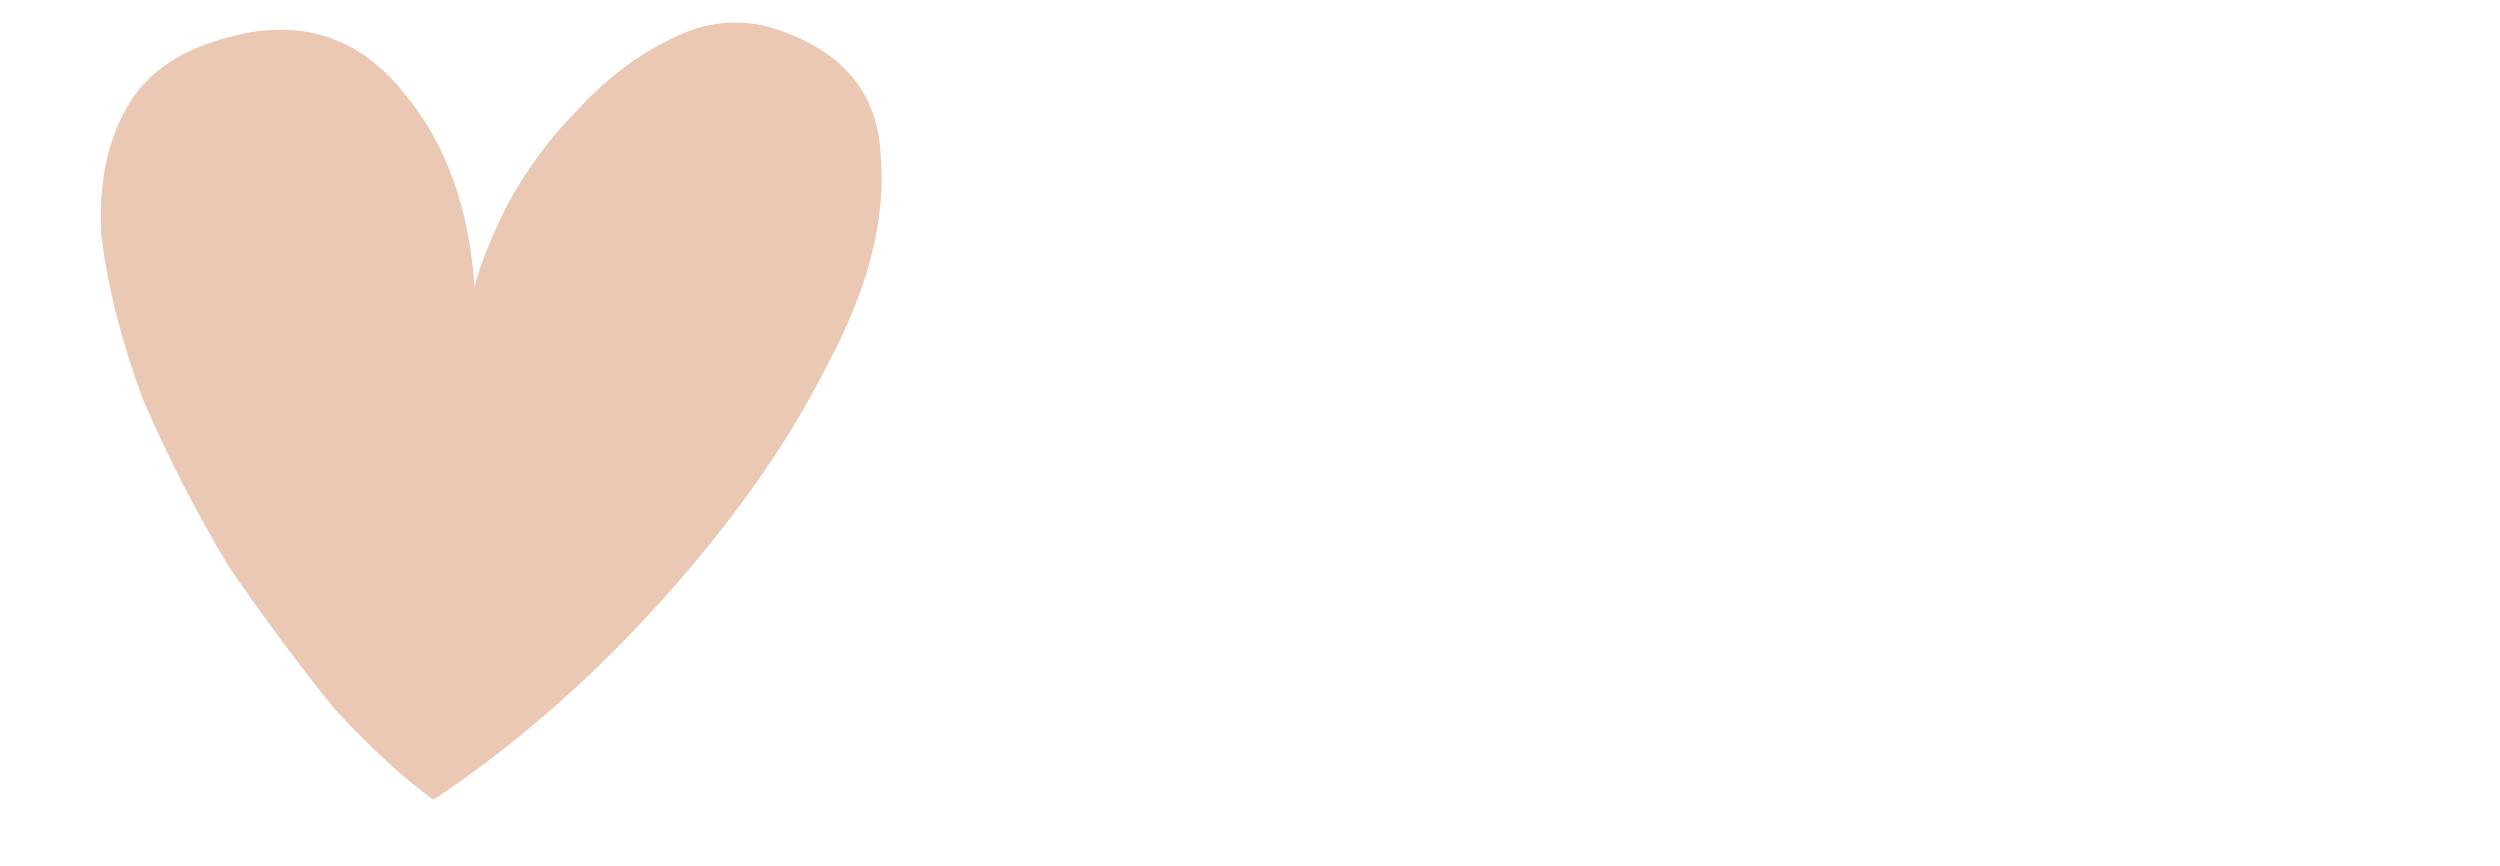
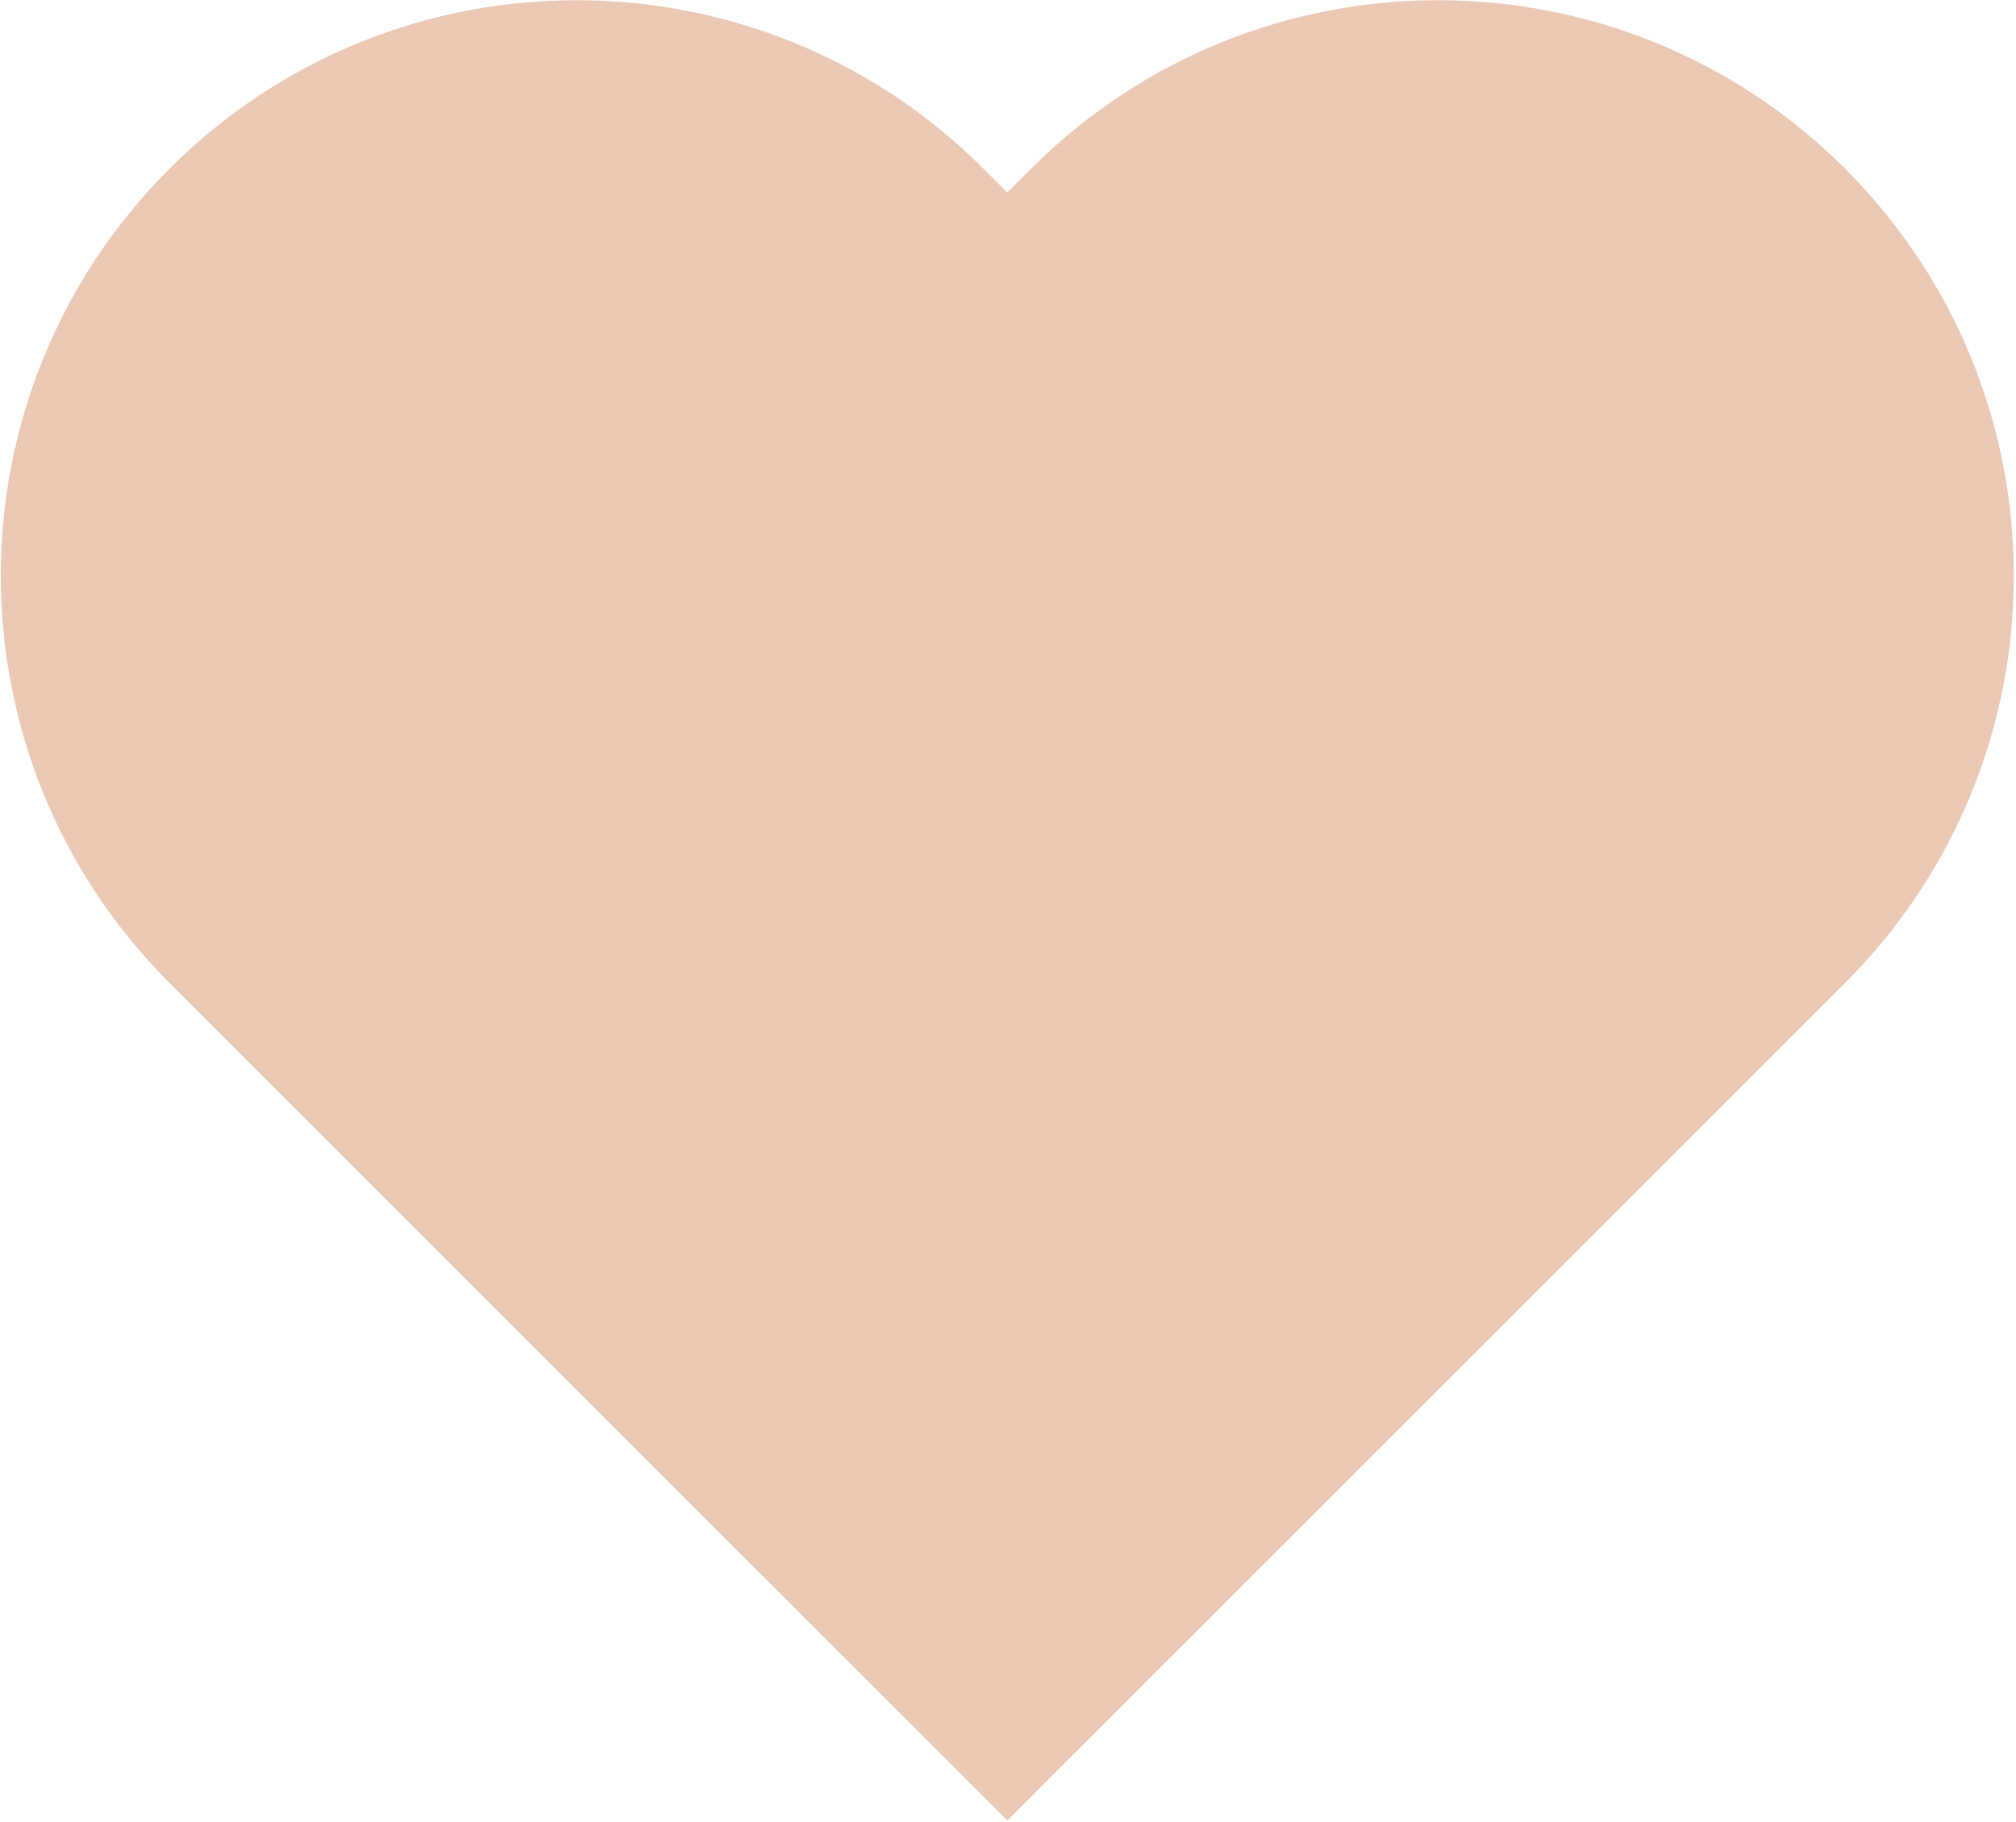
- <svg xmlns="http://www.w3.org/2000/svg" width="78" height="27" viewBox="0 0 78 27" fill="none">
-   <path d="M-125.624 82.296C-125.112 83.149 -124.6 83.576 -124.088 83.576C-123.064 83.576 -122.083 82.979 -121.144 81.784C-120.12 80.504 -119.139 78.883 -118.2 76.92C-117.261 74.957 -116.536 73.08 -116.024 71.288C-115.427 69.496 -114.957 68.131 -114.616 67.192C-114.531 66.765 -114.445 66.381 -114.36 66.04C-114.189 65.613 -114.019 65.187 -113.848 64.76C-113.677 64.333 -113.592 63.949 -113.592 63.608C-113.507 63.181 -113.421 62.797 -113.336 62.456C-113.165 61.261 -113.123 60.067 -113.208 58.872C-113.208 57.592 -113.165 56.355 -113.08 55.16C-112.909 53.112 -112.781 51.064 -112.696 49.016C-112.525 46.883 -112.44 44.835 -112.44 42.872C-112.44 40.141 -111.373 38.136 -109.24 36.856C-107.107 35.491 -104.76 34.808 -102.2 34.808C-99.555 34.808 -97.165 35.491 -95.032 36.856C-92.813 38.221 -91.704 40.269 -91.704 43C-91.875 44.024 -92.131 45.645 -92.472 47.864C-92.728 50.083 -93.027 52.6 -93.368 55.416C-93.624 58.147 -93.837 61.005 -94.008 63.992C-94.179 66.979 -94.264 69.752 -94.264 72.312C-94.179 74.787 -93.923 76.92 -93.496 78.712C-93.069 80.504 -92.429 81.613 -91.576 82.04C-90.893 82.296 -90.253 82.424 -89.656 82.424C-88.12 82.424 -86.627 81.827 -85.176 80.632C-83.64 79.352 -82.189 77.773 -80.824 75.896C-79.373 74.019 -78.008 71.928 -76.728 69.624C-75.448 67.235 -74.339 64.973 -73.4 62.84C-72.376 60.707 -71.565 58.787 -70.968 57.08C-70.285 55.288 -69.816 54.008 -69.56 53.24C-69.389 52.899 -69.176 52.557 -68.92 52.216C-68.664 51.789 -68.195 51.576 -67.512 51.576C-66.744 51.576 -66.232 51.875 -65.976 52.472C-65.635 52.984 -65.464 53.581 -65.464 54.264C-65.891 55.971 -66.659 58.147 -67.768 60.792C-68.792 63.352 -70.072 66.083 -71.608 68.984C-73.059 71.8 -74.765 74.659 -76.728 77.56C-78.605 80.376 -80.653 82.936 -82.872 85.24C-85.091 87.544 -87.395 89.421 -89.784 90.872C-92.173 92.237 -94.648 92.92 -97.208 92.92C-99.768 92.92 -101.987 92.365 -103.864 91.256C-105.741 90.147 -107.32 88.696 -108.6 86.904C-109.795 85.112 -110.733 83.107 -111.416 80.888C-112.099 78.669 -112.568 76.451 -112.824 74.232C-113.507 76.024 -114.36 77.987 -115.384 80.12C-116.323 82.168 -117.475 84.131 -118.84 86.008C-120.205 87.885 -121.741 89.464 -123.448 90.744C-125.069 91.939 -126.861 92.536 -128.824 92.536C-133.005 92.536 -136.333 91.683 -138.808 89.976C-141.283 88.184 -143.117 85.923 -144.312 83.192C-145.507 80.461 -146.275 77.432 -146.616 74.104C-146.957 70.776 -147.128 67.533 -147.128 64.376C-147.128 60.707 -147 57.123 -146.744 53.624C-146.403 50.04 -146.232 46.456 -146.232 42.872C-146.232 41.592 -145.891 40.483 -145.208 39.544C-144.525 38.52 -143.629 37.667 -142.52 36.984C-141.411 36.301 -140.173 35.789 -138.808 35.448C-137.357 35.107 -135.907 34.936 -134.456 34.936C-131.725 34.936 -129.379 35.533 -127.416 36.728C-125.368 37.923 -124.344 40.013 -124.344 43C-125.027 47.864 -125.667 52.685 -126.264 57.464C-126.776 62.243 -127.032 67.064 -127.032 71.928C-127.032 73.635 -126.989 75.384 -126.904 77.176C-126.733 78.968 -126.307 80.675 -125.624 82.296ZM-59.373 183.672C-63.298 183.672 -66.968 182.776 -70.381 180.984C-73.88 179.192 -76.781 176.547 -79.085 173.048C-81.389 169.635 -82.968 165.411 -83.821 160.376C-84.674 155.427 -84.461 149.837 -83.181 143.608C-82.242 139 -80.536 134.477 -78.061 130.04C-75.586 125.603 -72.6 121.251 -69.101 116.984C-65.517 112.717 -61.549 108.579 -57.197 104.568C-52.76 100.557 -48.109 96.632 -43.245 92.792C-45.122 90.488 -47.341 88.525 -49.901 86.904C-52.461 85.197 -55.448 83.96 -58.861 83.192C-59.629 83.192 -60.184 82.979 -60.525 82.552C-60.781 82.125 -60.866 81.699 -60.781 81.272C-60.696 80.76 -60.482 80.333 -60.141 79.992C-59.714 79.565 -59.16 79.352 -58.477 79.352C-55.661 79.267 -53.144 78.243 -50.925 76.28C-48.621 74.317 -46.658 71.885 -45.037 68.984C-43.33 65.997 -41.965 62.797 -40.941 59.384C-39.917 55.971 -39.277 52.771 -39.021 49.784C-38.424 43.981 -39.106 39.587 -41.069 36.6C-42.946 33.613 -45.293 32.12 -48.109 32.12C-50.584 32.12 -53.058 33.272 -55.533 35.576C-58.008 37.88 -60.098 41.464 -61.805 46.328C-62.744 48.973 -63.512 51.661 -64.109 54.392C-64.621 57.123 -65.09 59.555 -65.517 61.688C-66.029 62.285 -66.669 62.584 -67.437 62.584C-68.546 62.584 -69.57 61.987 -70.509 60.792C-71.448 59.597 -71.618 58.147 -71.021 56.44C-70.68 54.904 -70.296 53.24 -69.869 51.448C-69.357 49.571 -68.76 47.651 -68.077 45.688C-66.882 42.531 -65.474 39.843 -63.853 37.624C-62.146 35.32 -60.312 33.485 -58.349 32.12C-56.301 30.669 -54.168 29.603 -51.949 28.92C-49.645 28.237 -47.384 27.896 -45.165 27.896C-42.178 27.896 -39.32 28.408 -36.589 29.432C-33.858 30.456 -31.469 31.907 -29.421 33.784C-27.288 35.576 -25.624 37.752 -24.429 40.312C-23.234 42.872 -22.722 45.645 -22.893 48.632C-22.978 51.448 -23.618 54.477 -24.813 57.72C-26.008 60.963 -27.672 64.12 -29.805 67.192C-31.853 70.264 -34.328 73.08 -37.229 75.64C-40.13 78.115 -43.373 79.949 -46.957 81.144C-42.264 82.424 -38.21 84.173 -34.797 86.392C-31.384 83.832 -27.97 81.016 -24.557 77.944C-21.058 74.787 -17.645 71.629 -14.317 68.472C-10.989 65.315 -7.789 62.328 -4.717 59.512C-1.645 56.611 1.214 54.221 3.859 52.344C4.115 52.088 4.414 51.96 4.755 51.96C5.523 51.96 6.12 52.472 6.547 53.496C7.059 54.435 6.931 55.16 6.163 55.672C3.688 57.464 0.958 59.768 -2.029 62.584C-4.93 65.315 -8.002 68.216 -11.245 71.288C-14.402 74.36 -17.688 77.475 -21.101 80.632C-24.429 83.704 -27.757 86.477 -31.085 88.952C-26.904 92.195 -23.576 96.035 -21.101 100.472C-18.626 104.909 -16.877 109.645 -15.853 114.68C-14.829 119.715 -14.53 124.877 -14.957 130.168C-15.298 135.544 -16.237 140.792 -17.773 145.912C-19.309 151.032 -21.4 155.853 -24.045 160.376C-26.69 164.984 -29.805 168.995 -33.389 172.408C-36.973 175.821 -40.941 178.552 -45.293 180.6C-49.645 182.648 -54.338 183.672 -59.373 183.672ZM-79.085 144.376C-80.024 149.24 -80.152 153.677 -79.469 157.688C-78.872 161.784 -77.677 165.24 -75.885 168.056C-74.178 170.957 -72.045 173.133 -69.485 174.584C-66.84 176.12 -64.109 176.717 -61.293 176.376C-58.477 176.12 -55.661 174.541 -52.845 171.64C-50.029 168.739 -47.469 165.027 -45.165 160.504C-42.776 156.067 -40.77 151.032 -39.149 145.4C-37.442 139.768 -36.29 134.008 -35.693 128.12C-35.096 122.317 -35.181 116.643 -35.949 111.096C-36.717 105.549 -38.338 100.643 -40.813 96.376C-45.421 100.045 -49.858 103.8 -54.125 107.64C-58.392 111.565 -62.232 115.533 -65.645 119.544C-69.058 123.64 -71.917 127.736 -74.221 131.832C-76.61 136.013 -78.232 140.195 -79.085 144.376ZM17.366 91C13.867 90.915 11.051 89.763 8.918 87.544C6.785 85.24 5.163 82.296 4.054 78.712C3.03 75.128 2.347 71.16 2.006 66.808C1.75 62.456 1.665 58.147 1.75 53.88C1.835 49.613 1.963 45.645 2.134 41.976C2.39 38.307 2.475 35.405 2.39 33.272C2.817 31.309 4.011 29.944 5.974 29.176C8.022 28.323 10.283 27.896 12.758 27.896C14.209 27.896 15.617 28.024 16.982 28.28C18.433 28.536 19.67 28.92 20.694 29.432C21.803 29.944 22.699 30.541 23.382 31.224C24.065 31.907 24.363 32.717 24.278 33.656V33.912C24.193 35.107 23.937 37.027 23.51 39.672C23.169 42.232 22.827 45.091 22.486 48.248C22.23 51.405 22.017 54.648 21.846 57.976C21.761 61.304 21.846 64.376 22.102 67.192C22.358 69.923 22.87 72.184 23.638 73.976C24.491 75.683 25.729 76.536 27.35 76.536C28.459 76.536 29.611 76.024 30.806 75C32.086 73.891 33.323 72.312 34.518 70.264C35.798 68.216 36.95 65.784 37.974 62.968C39.083 60.067 40.022 56.824 40.79 53.24C40.875 52.899 41.046 52.557 41.302 52.216C41.643 51.789 42.155 51.576 42.838 51.576C43.521 51.576 44.033 51.832 44.374 52.344C44.715 52.771 44.886 53.24 44.886 53.752V54.264C43.35 60.664 41.473 66.211 39.254 70.904C37.121 75.512 34.817 79.309 32.342 82.296C29.953 85.283 27.435 87.501 24.79 88.952C22.23 90.317 19.755 91 17.366 91ZM7.766 1.016C9.729 0.675 11.35 1.315 12.63 2.936C13.91 4.472 14.635 6.477 14.806 8.952C14.977 8.269 15.318 7.416 15.83 6.392C16.427 5.283 17.153 4.301 18.006 3.448C18.859 2.509 19.798 1.784 20.822 1.272C21.931 0.675 23.041 0.547 24.15 0.888C26.283 1.571 27.393 2.893 27.478 4.856C27.649 6.819 27.094 8.995 25.814 11.384C24.619 13.773 22.913 16.205 20.694 18.68C18.475 21.155 16.086 23.245 13.526 24.952C12.673 24.355 11.649 23.416 10.454 22.136C9.345 20.771 8.235 19.277 7.126 17.656C6.102 15.949 5.206 14.2 4.438 12.408C3.755 10.531 3.329 8.824 3.158 7.288C3.073 5.667 3.371 4.301 4.054 3.192C4.737 2.083 5.974 1.357 7.766 1.016ZM-126.392 287.816C-126.392 290.035 -126.435 292.253 -126.52 294.472C-126.52 296.691 -126.52 298.909 -126.52 301.128C-124.899 296.179 -122.552 292.424 -119.48 289.864C-116.408 287.219 -112.227 285.896 -106.936 285.896C-102.328 285.896 -98.445 287.048 -95.288 289.352C-92.045 291.656 -89.656 295.112 -88.12 299.72C-86.413 295.112 -84.024 291.656 -80.952 289.352C-77.88 287.048 -73.869 285.896 -68.92 285.896C-62.008 285.896 -56.76 288.499 -53.176 293.704C-49.507 298.909 -47.843 306.589 -48.184 316.744C-48.269 319.133 -48.269 321.48 -48.184 323.784C-48.013 326.003 -47.757 327.965 -47.416 329.672C-46.989 331.293 -46.435 332.616 -45.752 333.64C-44.984 334.664 -44.003 335.176 -42.808 335.176C-41.699 335.176 -40.547 334.664 -39.352 333.64C-38.072 332.531 -36.835 330.952 -35.64 328.904C-34.36 326.856 -33.208 324.424 -32.184 321.608C-31.075 318.707 -30.136 315.464 -29.368 311.88C-29.283 311.539 -29.112 311.197 -28.856 310.856C-28.515 310.429 -28.003 310.216 -27.32 310.216C-26.637 310.216 -26.125 310.472 -25.784 310.984C-25.443 311.411 -25.272 311.88 -25.272 312.392V312.904C-26.808 319.304 -28.685 324.851 -30.904 329.544C-33.037 334.152 -35.341 337.949 -37.816 340.936C-40.205 343.923 -42.723 346.141 -45.368 347.592C-47.928 348.957 -50.403 349.64 -52.792 349.64C-56.973 349.555 -60.515 347.464 -63.416 343.368C-66.317 339.272 -67.853 333.384 -68.024 325.704C-67.939 324.595 -67.896 322.973 -67.896 320.84C-67.811 318.621 -67.768 316.232 -67.768 313.672C-67.768 311.027 -67.853 308.339 -68.024 305.608C-68.195 302.877 -68.493 300.403 -68.92 298.184C-69.261 295.965 -69.816 294.173 -70.584 292.808C-71.267 291.357 -72.205 290.675 -73.4 290.76C-75.277 290.845 -76.941 291.4 -78.392 292.424C-79.843 293.363 -81.08 294.643 -82.104 296.264C-83.128 297.8 -83.981 299.592 -84.664 301.64C-85.347 303.688 -85.901 305.864 -86.328 308.168C-86.157 309.533 -86.072 310.941 -86.072 312.392C-85.987 313.757 -85.987 315.208 -86.072 316.744C-86.157 319.987 -86.115 323.016 -85.944 325.832C-85.688 328.563 -85.133 330.781 -84.28 332.488C-84.28 334.536 -85.347 336.072 -87.48 337.096C-89.613 338.12 -92.003 338.632 -94.648 338.632C-96.013 338.632 -97.336 338.504 -98.616 338.248C-99.896 337.907 -101.048 337.48 -102.072 336.968C-103.096 336.371 -103.949 335.645 -104.632 334.792C-105.229 333.853 -105.485 332.829 -105.4 331.72C-105.571 330.781 -105.699 329.843 -105.784 328.904C-105.784 327.88 -105.827 326.813 -105.912 325.704C-105.827 324.595 -105.784 322.973 -105.784 320.84C-105.699 318.621 -105.656 316.232 -105.656 313.672C-105.656 311.027 -105.741 308.339 -105.912 305.608C-106.083 302.877 -106.381 300.403 -106.808 298.184C-107.149 295.965 -107.704 294.173 -108.472 292.808C-109.155 291.357 -110.093 290.675 -111.288 290.76C-113.421 290.845 -115.299 291.528 -116.92 292.808C-118.456 294.003 -119.779 295.581 -120.888 297.544C-121.912 299.507 -122.765 301.768 -123.448 304.328C-124.045 306.803 -124.557 309.363 -124.984 312.008C-125.325 314.653 -125.624 317.256 -125.88 319.816C-126.051 322.376 -126.221 324.723 -126.392 326.856C-126.307 329.757 -126.221 332.659 -126.136 335.56C-126.051 338.376 -125.923 341.277 -125.752 344.264C-125.837 345.117 -126.264 345.928 -127.032 346.696C-127.8 347.379 -128.739 347.933 -129.848 348.36C-130.872 348.787 -132.067 349.128 -133.432 349.384C-134.797 349.64 -136.12 349.768 -137.4 349.768C-139.619 349.768 -141.624 349.427 -143.416 348.744C-145.208 347.976 -146.147 346.824 -146.232 345.288C-146.744 335.475 -147 325.875 -147 316.488C-147.085 307.101 -147.043 297.715 -146.872 288.328C-147.128 287.645 -147 287.091 -146.488 286.664C-145.976 286.237 -145.251 285.853 -144.312 285.512C-143.373 285.171 -142.264 284.957 -140.984 284.872C-139.704 284.701 -138.381 284.616 -137.016 284.616C-135.651 284.616 -134.328 284.701 -133.048 284.872C-131.683 284.957 -130.531 285.171 -129.592 285.512C-128.568 285.768 -127.757 286.109 -127.16 286.536C-126.563 286.877 -126.307 287.304 -126.392 287.816ZM4.31 299.08C3.883 297.544 3.243 296.264 2.39 295.24C1.537 294.216 0.299 293.619 -1.322 293.448H-1.834C-3.711 293.448 -5.333 294.6 -6.698 296.904C-8.063 299.208 -9.173 302.109 -10.026 305.608C-10.879 309.021 -11.434 312.776 -11.69 316.872C-11.946 320.883 -11.903 324.595 -11.562 328.008C-11.221 331.421 -10.581 334.28 -9.642 336.584C-8.618 338.803 -7.338 339.869 -5.802 339.784C-4.607 339.699 -3.455 338.461 -2.346 336.072C-1.151 333.683 -0.085 330.995 0.854 328.008C1.793 324.936 2.561 321.992 3.158 319.176C3.841 316.36 4.225 314.525 4.31 313.672C4.395 313.245 4.481 312.307 4.566 310.856C4.651 309.405 4.694 307.869 4.694 306.248C4.779 304.541 4.779 303.005 4.694 301.64C4.694 300.189 4.566 299.336 4.31 299.08ZM4.95 325.064C4.353 326.685 3.713 328.819 3.03 331.464C2.433 334.024 1.579 336.541 0.47 339.016C-0.554 341.491 -1.877 343.709 -3.498 345.672C-5.034 347.549 -7.039 348.659 -9.514 349C-13.183 349.512 -16.383 349 -19.114 347.464C-21.845 345.843 -24.149 343.624 -26.026 340.808C-27.818 337.992 -29.183 334.664 -30.122 330.824C-30.975 326.984 -31.359 323.059 -31.274 319.048C-31.189 314.952 -30.591 310.941 -29.482 307.016C-28.373 303.091 -26.794 299.592 -24.746 296.52C-22.698 293.363 -20.138 290.845 -17.066 288.968C-13.909 287.005 -10.282 285.981 -6.186 285.896C-3.967 285.811 -1.877 286.237 0.086 287.176C2.049 288.029 3.755 289.395 5.206 291.272C5.633 289.309 6.827 287.944 8.79 287.176C10.838 286.323 13.099 285.896 15.574 285.896C17.025 285.896 18.433 286.024 19.798 286.28C21.249 286.536 22.486 286.92 23.51 287.432C24.619 287.944 25.515 288.541 26.198 289.224C26.881 289.907 27.179 290.717 27.094 291.656V291.912C27.009 293.107 26.753 295.027 26.326 297.672C25.985 300.232 25.643 303.091 25.302 306.248C25.046 309.405 24.833 312.648 24.662 315.976C24.577 319.304 24.662 322.376 24.918 325.192C25.174 327.923 25.686 330.184 26.454 331.976C27.307 333.683 28.545 334.536 30.166 334.536C31.275 334.536 32.427 334.024 33.622 333C34.902 331.891 36.139 330.312 37.334 328.264C38.614 326.216 39.766 323.784 40.79 320.968C41.899 318.067 42.838 314.824 43.606 311.24C43.691 310.899 43.862 310.557 44.118 310.216C44.459 309.789 44.971 309.576 45.654 309.576C46.422 309.576 46.934 309.875 47.19 310.472C47.531 310.984 47.702 311.581 47.702 312.264C46.166 318.664 44.289 324.211 42.07 328.904C39.937 333.512 37.633 337.309 35.158 340.296C32.769 343.283 30.251 345.501 27.606 346.952C25.046 348.317 22.571 349 20.182 349C16.001 348.915 12.459 346.824 9.558 342.728C6.657 338.632 5.121 332.744 4.95 325.064ZM-68.024 583.704C-67.939 582.595 -67.896 580.973 -67.896 578.84C-67.811 576.621 -67.768 574.232 -67.768 571.672C-67.768 569.027 -67.853 566.339 -68.024 563.608C-68.195 560.877 -68.493 558.403 -68.92 556.184C-69.261 553.965 -69.816 552.173 -70.584 550.808C-71.267 549.357 -72.205 548.675 -73.4 548.76C-75.277 548.845 -76.941 549.4 -78.392 550.424C-79.843 551.363 -81.08 552.643 -82.104 554.264C-83.128 555.8 -83.981 557.592 -84.664 559.64C-85.347 561.688 -85.901 563.864 -86.328 566.168C-86.157 567.533 -86.072 568.941 -86.072 570.392C-85.987 571.757 -85.987 573.208 -86.072 574.744C-86.157 577.987 -86.115 581.016 -85.944 583.832C-85.688 586.563 -85.133 588.781 -84.28 590.488C-84.28 592.536 -85.347 594.072 -87.48 595.096C-89.613 596.12 -92.003 596.632 -94.648 596.632C-96.013 596.632 -97.336 596.504 -98.616 596.248C-99.896 595.907 -101.048 595.48 -102.072 594.968C-103.096 594.371 -103.949 593.645 -104.632 592.792C-105.229 591.853 -105.485 590.829 -105.4 589.72C-105.571 588.781 -105.699 587.843 -105.784 586.904C-105.784 585.88 -105.827 584.813 -105.912 583.704C-105.827 582.595 -105.784 580.973 -105.784 578.84C-105.699 576.621 -105.656 574.232 -105.656 571.672C-105.656 569.027 -105.741 566.339 -105.912 563.608C-106.083 560.877 -106.381 558.403 -106.808 556.184C-107.149 553.965 -107.704 552.173 -108.472 550.808C-109.155 549.357 -110.093 548.675 -111.288 548.76C-113.421 548.845 -115.299 549.528 -116.92 550.808C-118.456 552.003 -119.779 553.581 -120.888 555.544C-121.912 557.507 -122.765 559.768 -123.448 562.328C-124.045 564.803 -124.557 567.363 -124.984 570.008C-125.325 572.653 -125.624 575.256 -125.88 577.816C-126.051 580.376 -126.221 582.723 -126.392 584.856C-126.307 587.757 -126.221 590.659 -126.136 593.56C-126.051 596.376 -125.923 599.277 -125.752 602.264C-125.837 603.117 -126.264 603.928 -127.032 604.696C-127.8 605.379 -128.739 605.933 -129.848 606.36C-130.872 606.787 -132.067 607.128 -133.432 607.384C-134.797 607.64 -136.12 607.768 -137.4 607.768C-139.619 607.768 -141.624 607.427 -143.416 606.744C-145.208 605.976 -146.147 604.824 -146.232 603.288C-146.744 593.475 -147 583.875 -147 574.488C-147.085 565.101 -147.043 555.715 -146.872 546.328C-147.128 545.645 -147 545.091 -146.488 544.664C-145.976 544.237 -145.251 543.853 -144.312 543.512C-143.373 543.171 -142.264 542.957 -140.984 542.872C-139.704 542.701 -138.381 542.616 -137.016 542.616C-135.651 542.616 -134.328 542.701 -133.048 542.872C-131.683 542.957 -130.531 543.171 -129.592 543.512C-128.568 543.768 -127.757 544.109 -127.16 544.536C-126.563 544.877 -126.307 545.304 -126.392 545.816C-126.392 548.035 -126.435 550.253 -126.52 552.472C-126.52 554.691 -126.52 556.909 -126.52 559.128C-124.899 554.179 -122.552 550.424 -119.48 547.864C-116.408 545.219 -112.227 543.896 -106.936 543.896C-102.328 543.896 -98.445 545.048 -95.288 547.352C-92.045 549.656 -89.656 553.112 -88.12 557.72C-86.413 553.112 -84.024 549.656 -80.952 547.352C-77.88 545.048 -73.869 543.896 -68.92 543.896C-62.008 543.896 -56.76 546.499 -53.176 551.704C-49.507 556.909 -47.843 564.589 -48.184 574.744C-48.184 578.584 -48.056 582.637 -47.8 586.904C-47.459 591.085 -46.861 595.224 -46.008 599.32C-45.069 603.331 -43.832 607.128 -42.296 610.712C-40.675 614.381 -38.584 617.581 -36.024 620.312C-33.464 623.043 -30.392 625.219 -26.808 626.84C-23.224 628.461 -18.957 629.272 -14.008 629.272H-12.088C-5.859 629.016 -0.269 627.779 4.68 625.56C9.629 623.427 13.981 620.568 17.736 616.984C21.491 613.485 24.648 609.432 27.208 604.824C29.853 600.131 31.901 595.181 33.352 589.976C34.803 584.771 35.699 579.437 36.04 573.976C36.381 568.429 36.211 563.053 35.528 557.848C32.797 557.165 29.896 556.653 26.824 556.312C23.752 555.971 20.467 555.8 16.968 555.8C15.347 555.8 13.683 555.843 11.976 555.928C10.355 556.013 8.691 556.141 6.984 556.312C4.424 556.568 2.035 556.696 -0.184 556.696C-7.608 556.696 -13.581 555.587 -18.104 553.368C-22.627 551.149 -25.869 548.376 -27.832 545.048C-29.795 541.72 -30.605 538.136 -30.264 534.296C-29.837 530.371 -28.429 526.787 -26.04 523.544C-23.651 520.301 -20.365 517.613 -16.184 515.48C-12.003 513.347 -7.139 512.323 -1.592 512.408C4.723 512.408 10.397 513.56 15.432 515.864C20.467 518.168 24.819 521.325 28.488 525.336C32.243 529.261 35.315 533.869 37.704 539.16C40.093 544.451 41.8 550.04 42.824 555.928C48.712 557.891 53.789 560.536 58.056 563.864C62.408 567.107 65.992 570.819 68.808 575C71.709 579.096 73.843 583.533 75.208 588.312C76.573 593.005 77.171 597.869 77 602.904C76.829 609.987 75.165 616.899 72.008 623.64C68.936 630.467 64.456 636.568 58.568 641.944C52.68 647.32 45.427 651.629 36.808 654.872C28.275 658.2 18.419 659.864 7.24 659.864C-0.44 659.864 -7.395 659.309 -13.624 658.2C-19.853 657.091 -25.613 655.597 -30.904 653.72C-36.109 651.928 -40.973 649.837 -45.496 647.448C-50.019 645.144 -54.371 642.797 -58.552 640.408C-62.733 638.019 -66.872 635.672 -70.968 633.368C-74.979 631.064 -79.245 629.016 -83.768 627.224C-89.144 625.005 -94.435 623.384 -99.64 622.36C-104.845 621.421 -110.392 620.952 -116.28 620.952C-123.96 620.952 -130.445 621.763 -135.736 623.384C-141.027 625.005 -145.293 627.096 -148.536 629.656C-151.864 632.216 -154.211 635.117 -155.576 638.36C-156.941 641.603 -157.539 644.845 -157.368 648.088C-157.197 651.416 -156.259 654.701 -154.552 657.944C-152.845 661.187 -150.456 664.088 -147.384 666.648C-144.397 669.208 -140.771 671.256 -136.504 672.792C-132.237 674.413 -127.416 675.224 -122.04 675.224C-111.117 675.224 -101.56 671.555 -93.368 664.216C-92.941 663.789 -92.557 663.576 -92.216 663.576C-91.533 663.576 -90.979 663.96 -90.552 664.728C-90.04 665.581 -90.125 666.349 -90.808 667.032C-95.331 671.213 -100.195 674.243 -105.4 676.12C-110.52 678.083 -116.152 679.064 -122.296 679.064C-128.013 679.064 -133.219 678.168 -137.912 676.376C-142.605 674.669 -146.659 672.365 -150.072 669.464C-153.485 666.648 -156.131 663.363 -158.008 659.608C-159.971 655.939 -161.08 652.141 -161.336 648.216C-161.592 644.205 -160.867 640.323 -159.16 636.568C-157.453 632.813 -154.723 629.485 -150.968 626.584C-147.299 623.768 -142.563 621.464 -136.76 619.672C-130.872 617.965 -123.917 617.112 -115.896 617.112C-109.837 617.112 -104.291 617.581 -99.256 618.52C-94.221 619.544 -89.4 620.909 -84.792 622.616C-80.099 624.408 -75.491 626.499 -70.968 628.888C-66.445 631.363 -61.667 634.051 -56.632 636.952C-52.536 639.341 -48.312 641.645 -43.96 643.864C-39.523 646.168 -34.744 648.216 -29.624 650.008C-24.504 651.8 -18.957 653.208 -12.984 654.232C-6.925 655.341 -0.184 655.896 7.24 655.896C17.907 655.896 27.293 654.317 35.4 651.16C43.592 648.088 50.419 644.035 55.88 639C61.427 633.965 65.608 628.248 68.424 621.848C71.325 615.533 72.861 609.176 73.032 602.776C73.117 598.424 72.605 594.157 71.496 589.976C70.387 585.709 68.595 581.741 66.12 578.072C63.731 574.317 60.616 570.904 56.776 567.832C53.021 564.76 48.584 562.243 43.464 560.28C44.061 565.741 44.061 571.331 43.464 577.048C42.952 582.68 41.8 588.184 40.008 593.56C38.216 598.851 35.784 603.843 32.712 608.536C29.725 613.229 26.056 617.368 21.704 620.952C17.437 624.536 12.488 627.395 6.856 629.528C1.224 631.661 -5.091 632.856 -12.088 633.112H-14.264C-21.603 633.112 -28.6 631.875 -35.256 629.4C-41.827 627.011 -47.587 623.64 -52.536 619.288C-57.4 614.936 -61.24 609.731 -64.056 603.672C-66.872 597.613 -68.195 590.957 -68.024 583.704ZM34.76 553.752C33.736 548.632 32.2 543.811 30.152 539.288C28.189 534.68 25.672 530.712 22.6 527.384C19.528 523.971 15.987 521.283 11.976 519.32C7.965 517.357 3.443 516.376 -1.592 516.376C-6.285 516.291 -10.424 517.144 -14.008 518.936C-17.592 520.643 -20.408 522.861 -22.456 525.592C-24.504 528.323 -25.741 531.267 -26.168 534.424C-26.509 537.581 -25.827 540.525 -24.12 543.256C-22.413 545.987 -19.597 548.291 -15.672 550.168C-11.747 551.96 -6.499 552.856 0.072 552.856C2.12 552.856 4.339 552.728 6.728 552.472C8.435 552.301 10.099 552.173 11.72 552.088C13.427 552.003 15.091 551.96 16.712 551.96C23.027 551.96 29.043 552.557 34.76 553.752Z" fill="#EBC8B4" />
+ <svg xmlns="http://www.w3.org/2000/svg" width="229" height="207" viewBox="0 0 229 207" fill="none">
+   <path fill-rule="evenodd" clip-rule="evenodd" d="M114.421 206.843L114.421 206.843L206.908 114.356L206.908 114.356L209.599 111.665C235.139 86.125 235.139 44.717 209.599 19.178C184.06 -6.362 142.652 -6.362 117.113 19.178L114.421 21.869L111.73 19.178C86.191 -6.361 44.783 -6.361 19.243 19.178C-6.296 44.718 -6.296 86.125 19.243 111.665L21.935 114.356L114.421 206.843Z" fill="#EBC8B4" />
</svg>
